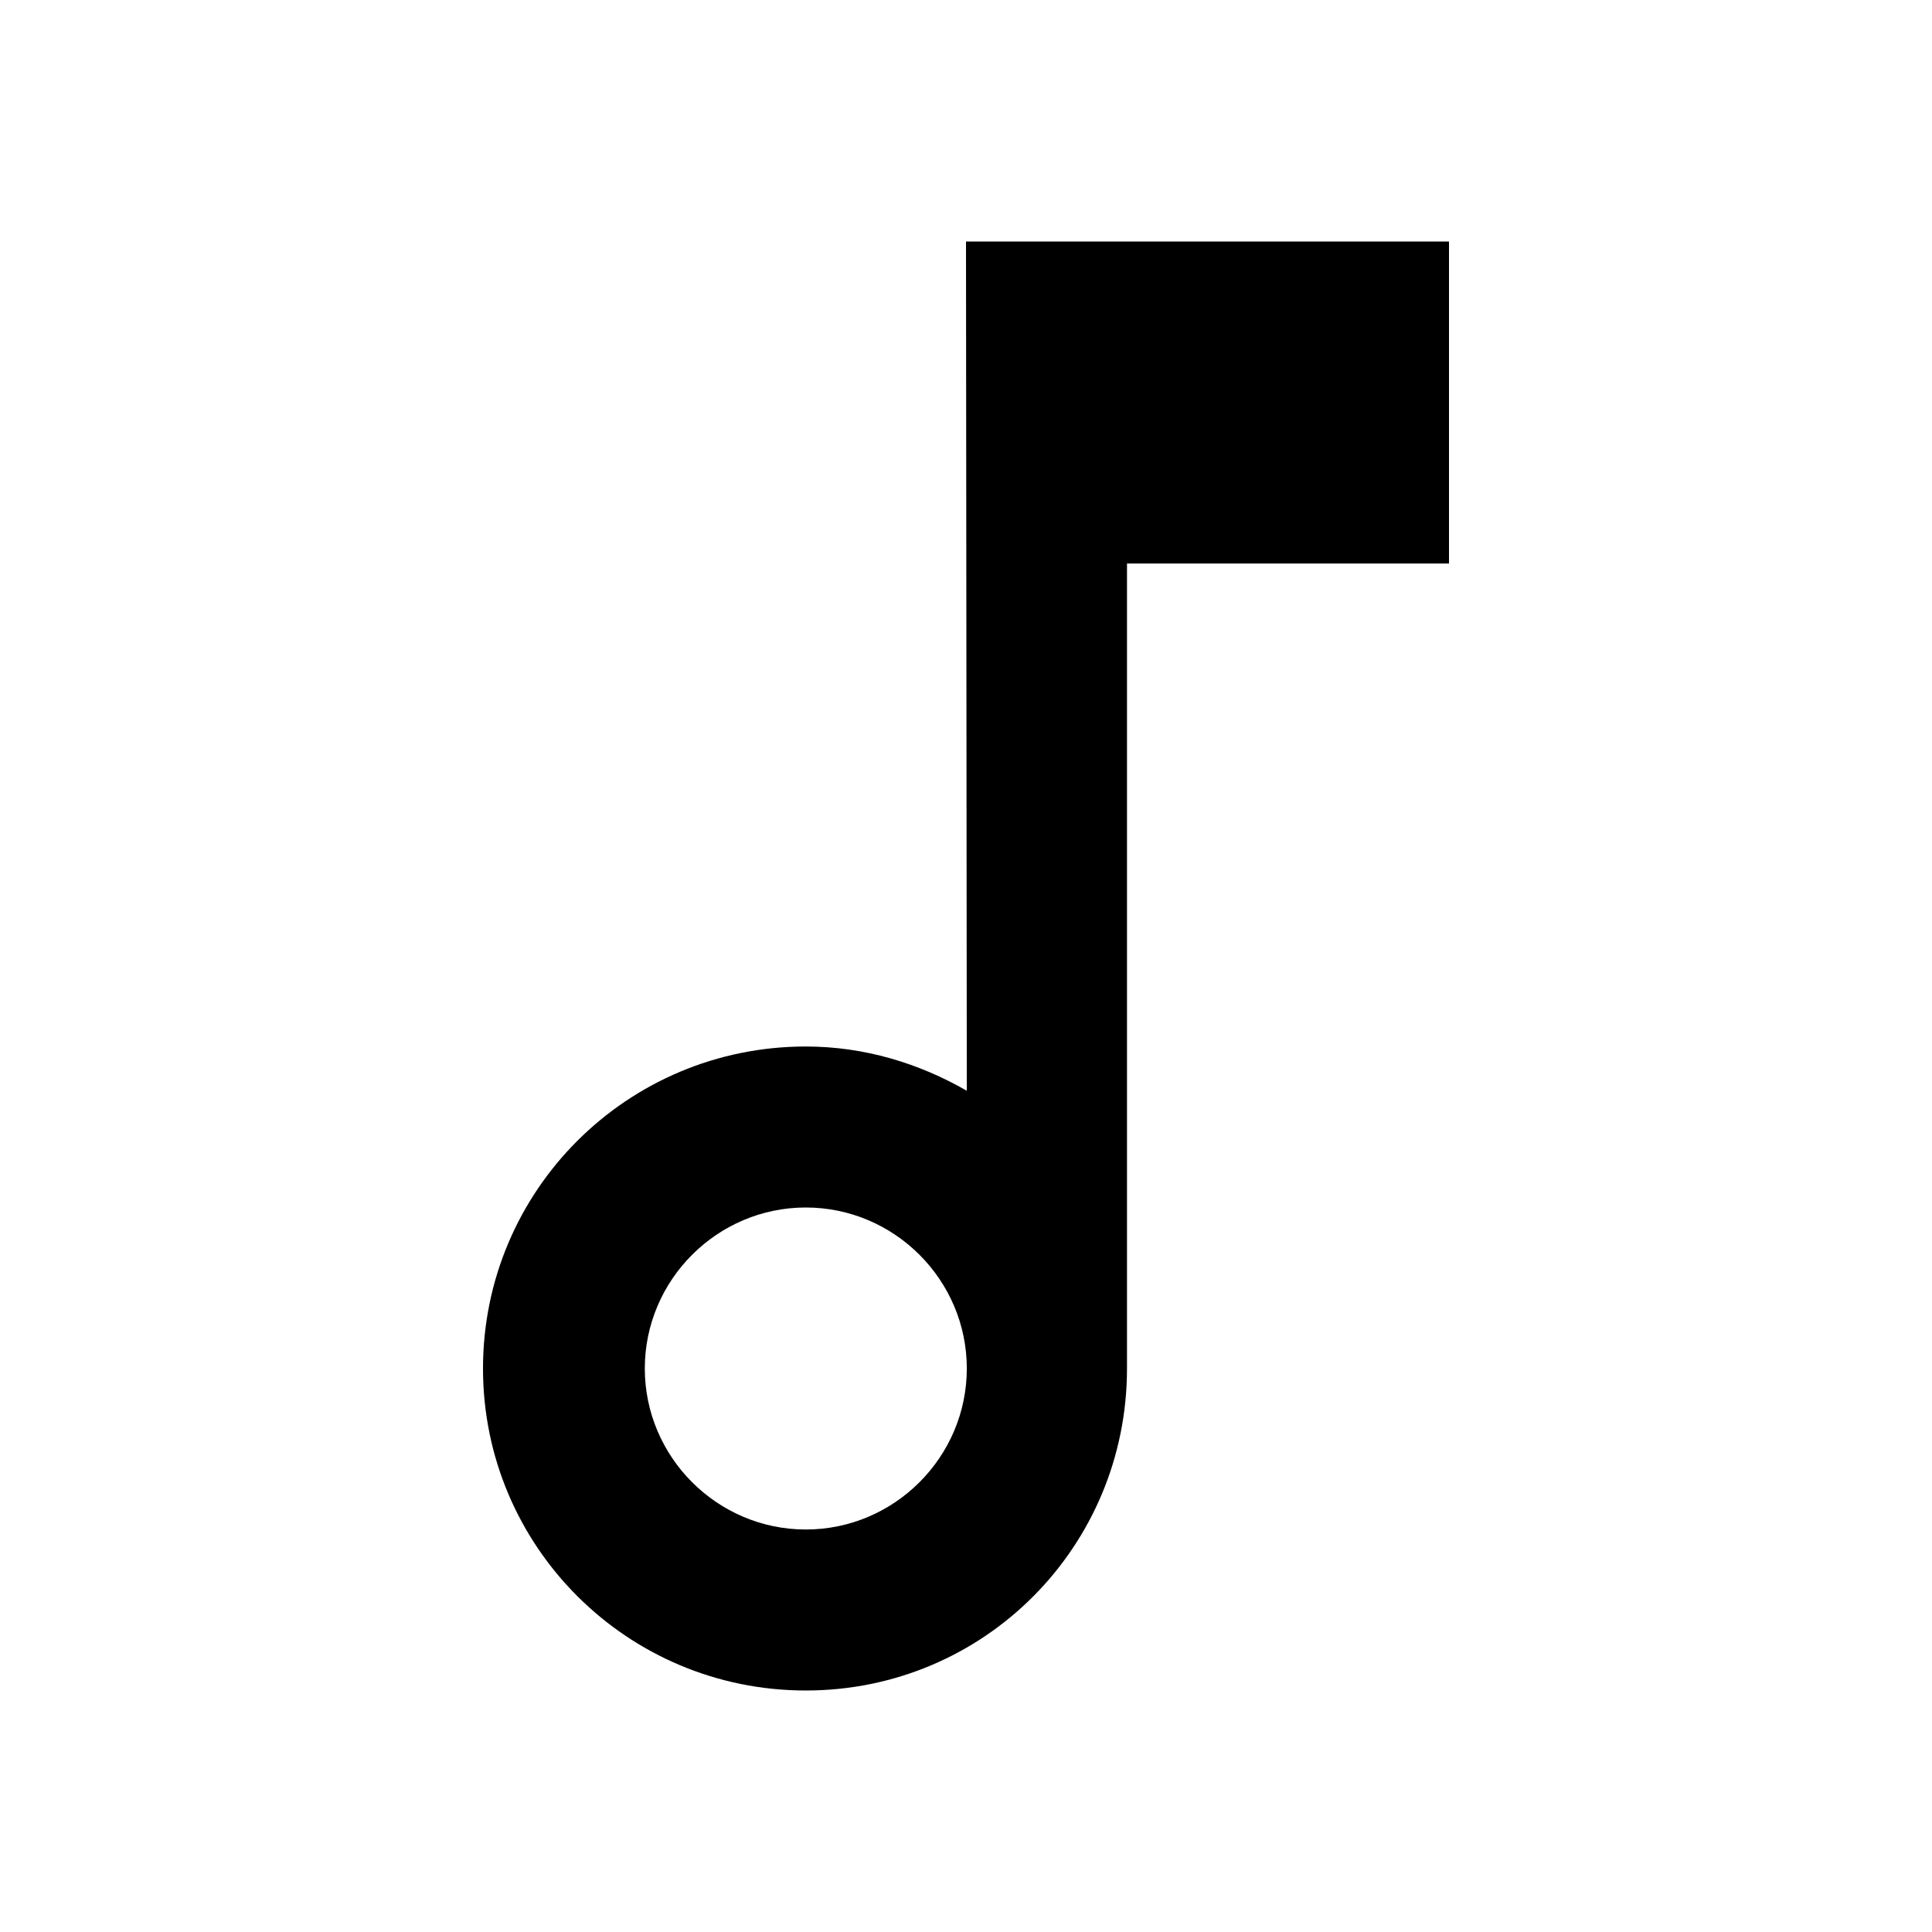
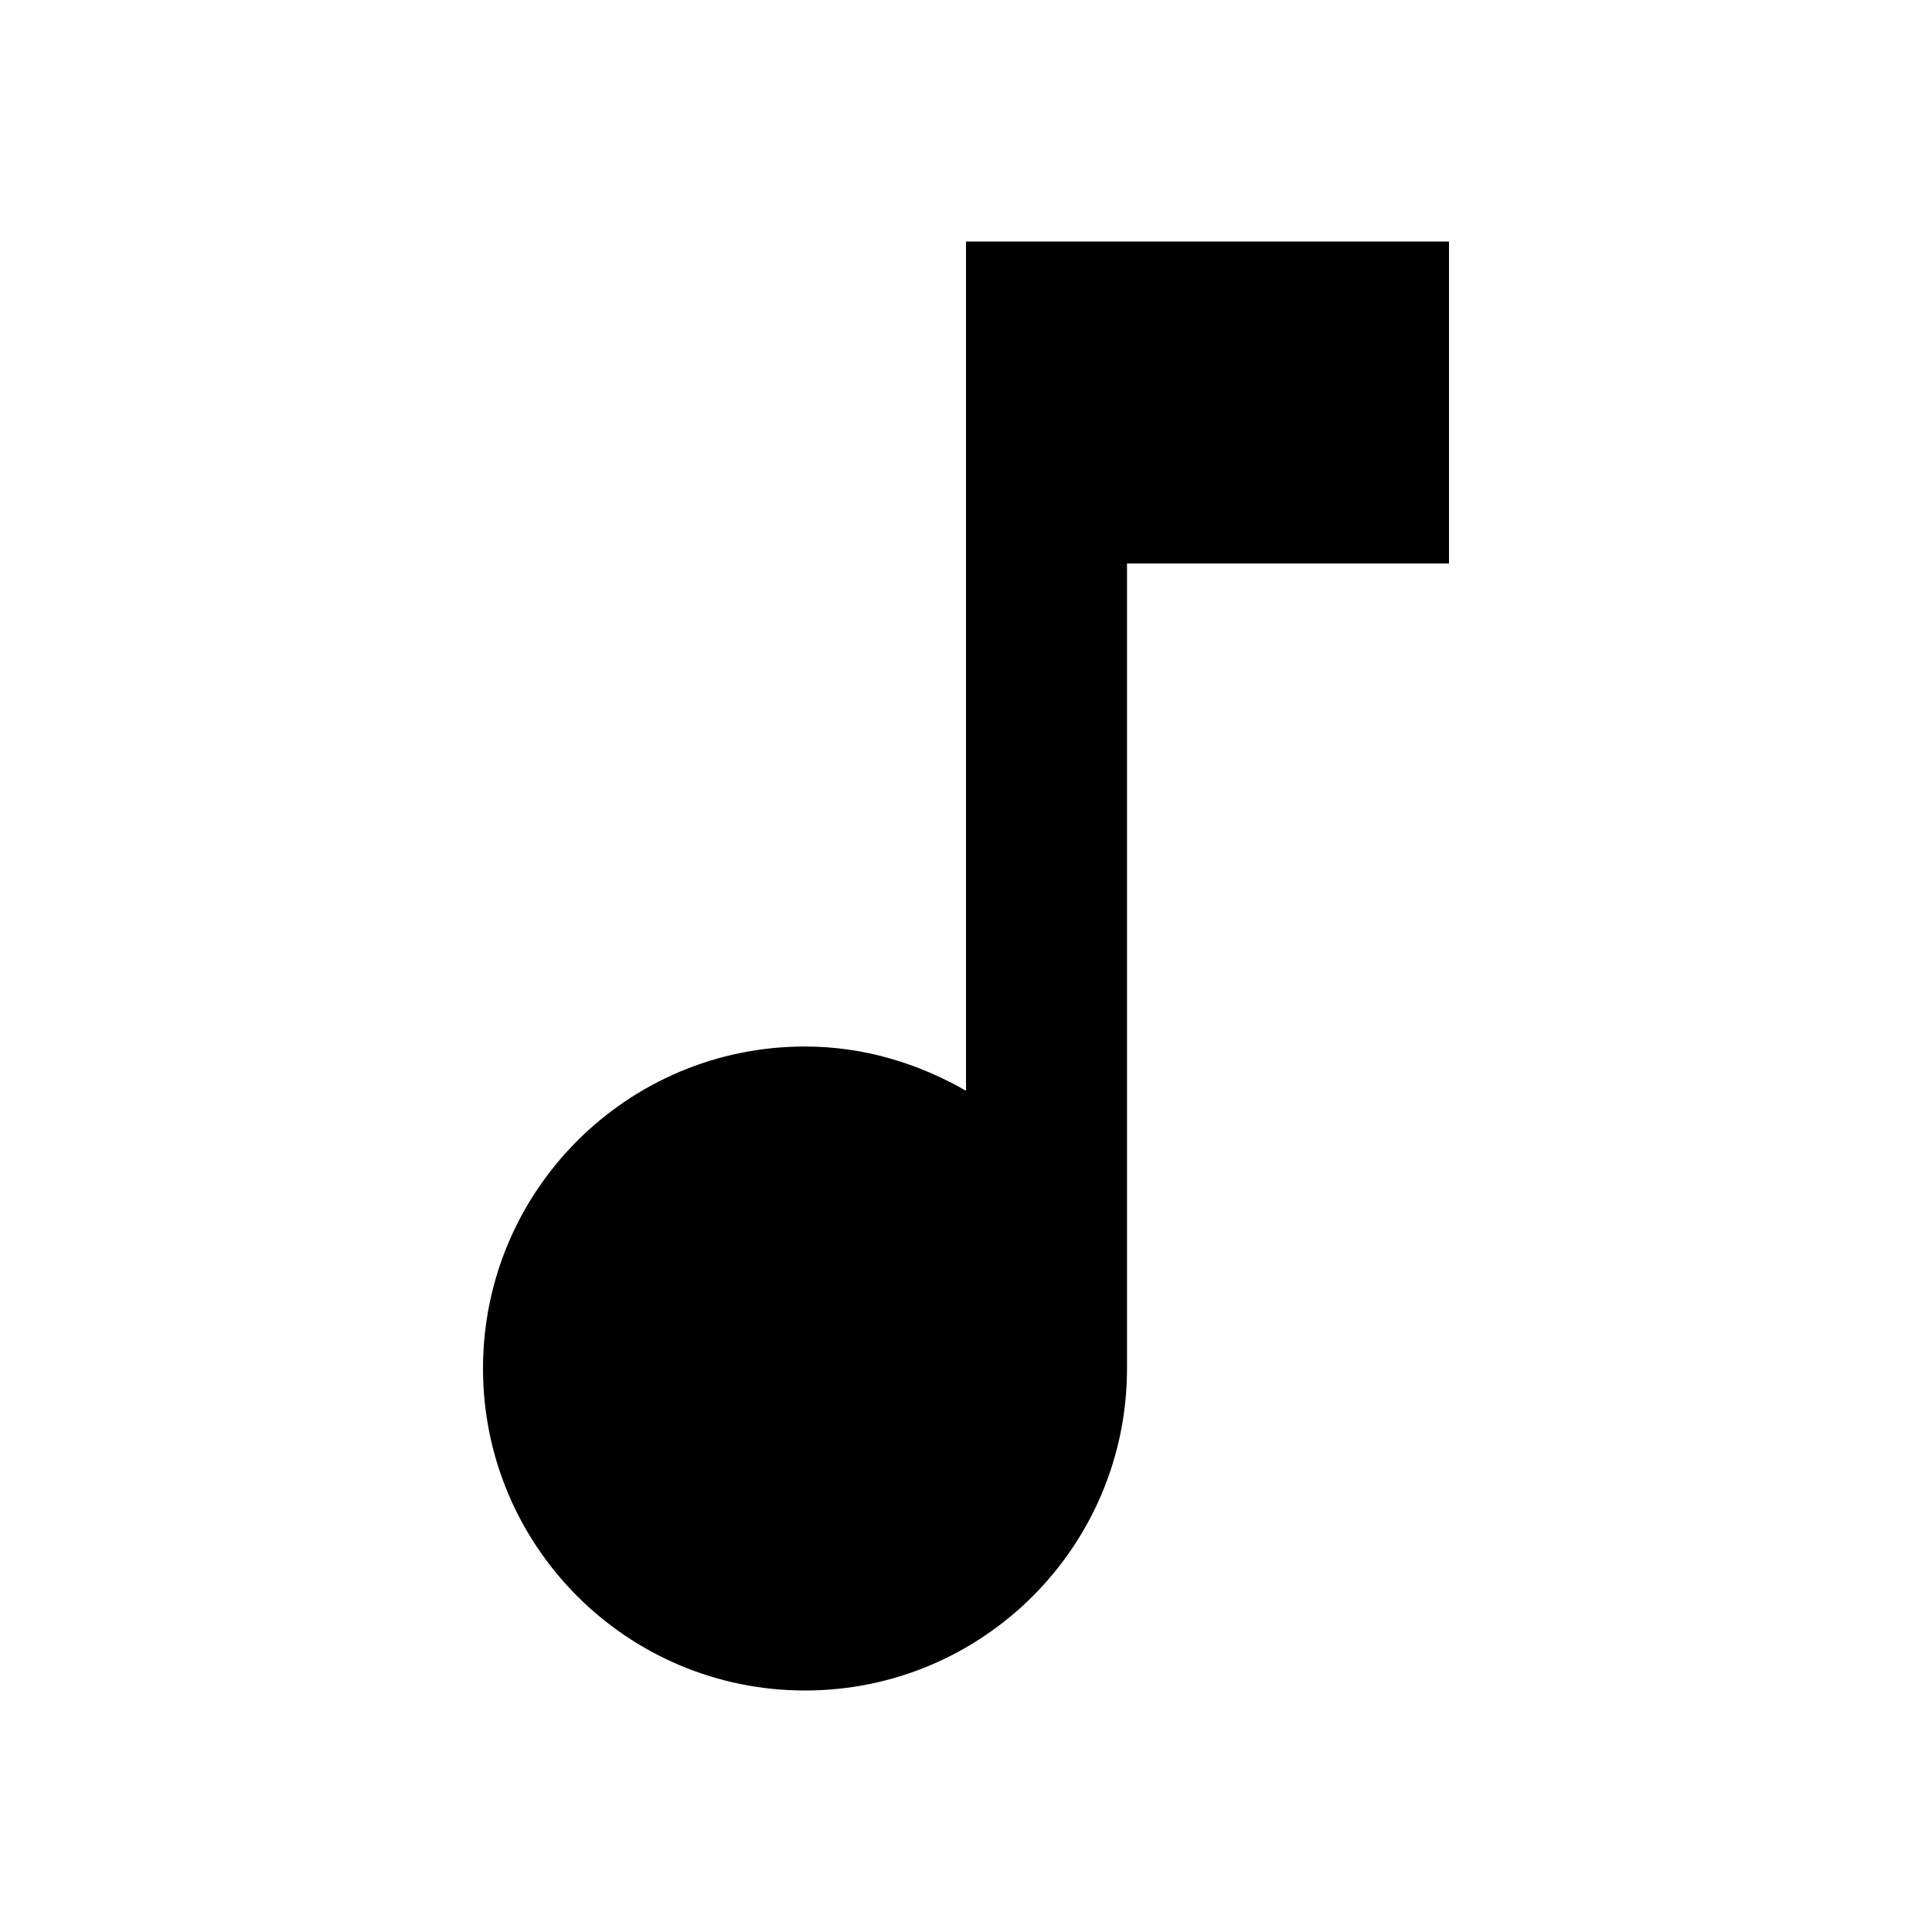
<svg xmlns="http://www.w3.org/2000/svg" height="24px" viewBox="0 0 24 24" width="24px" fill="#000000">
-   <path d="M0 0h24v24H0V0z" fill="none" />
-   <path d="M12 3l.01 10.55c-.59-.34-1.27-.55-2-.55C7.79 13 6 14.79 6 17s1.79 4 4.01 4S14 19.21 14 17V7h4V3h-6zm-1.99 16c-1.1 0-2-.9-2-2s.9-2 2-2 2 .9 2 2-.9 2-2 2z" />
+   <path d="M0 0h24v24H0z" fill="none" />
+   <path d="M12 3v10.55c-.59-.34-1.27-.55-2-.55-2.21 0-4 1.79-4 4s1.79 4 4 4 4-1.79 4-4V7h4V3h-6z" />
</svg>
